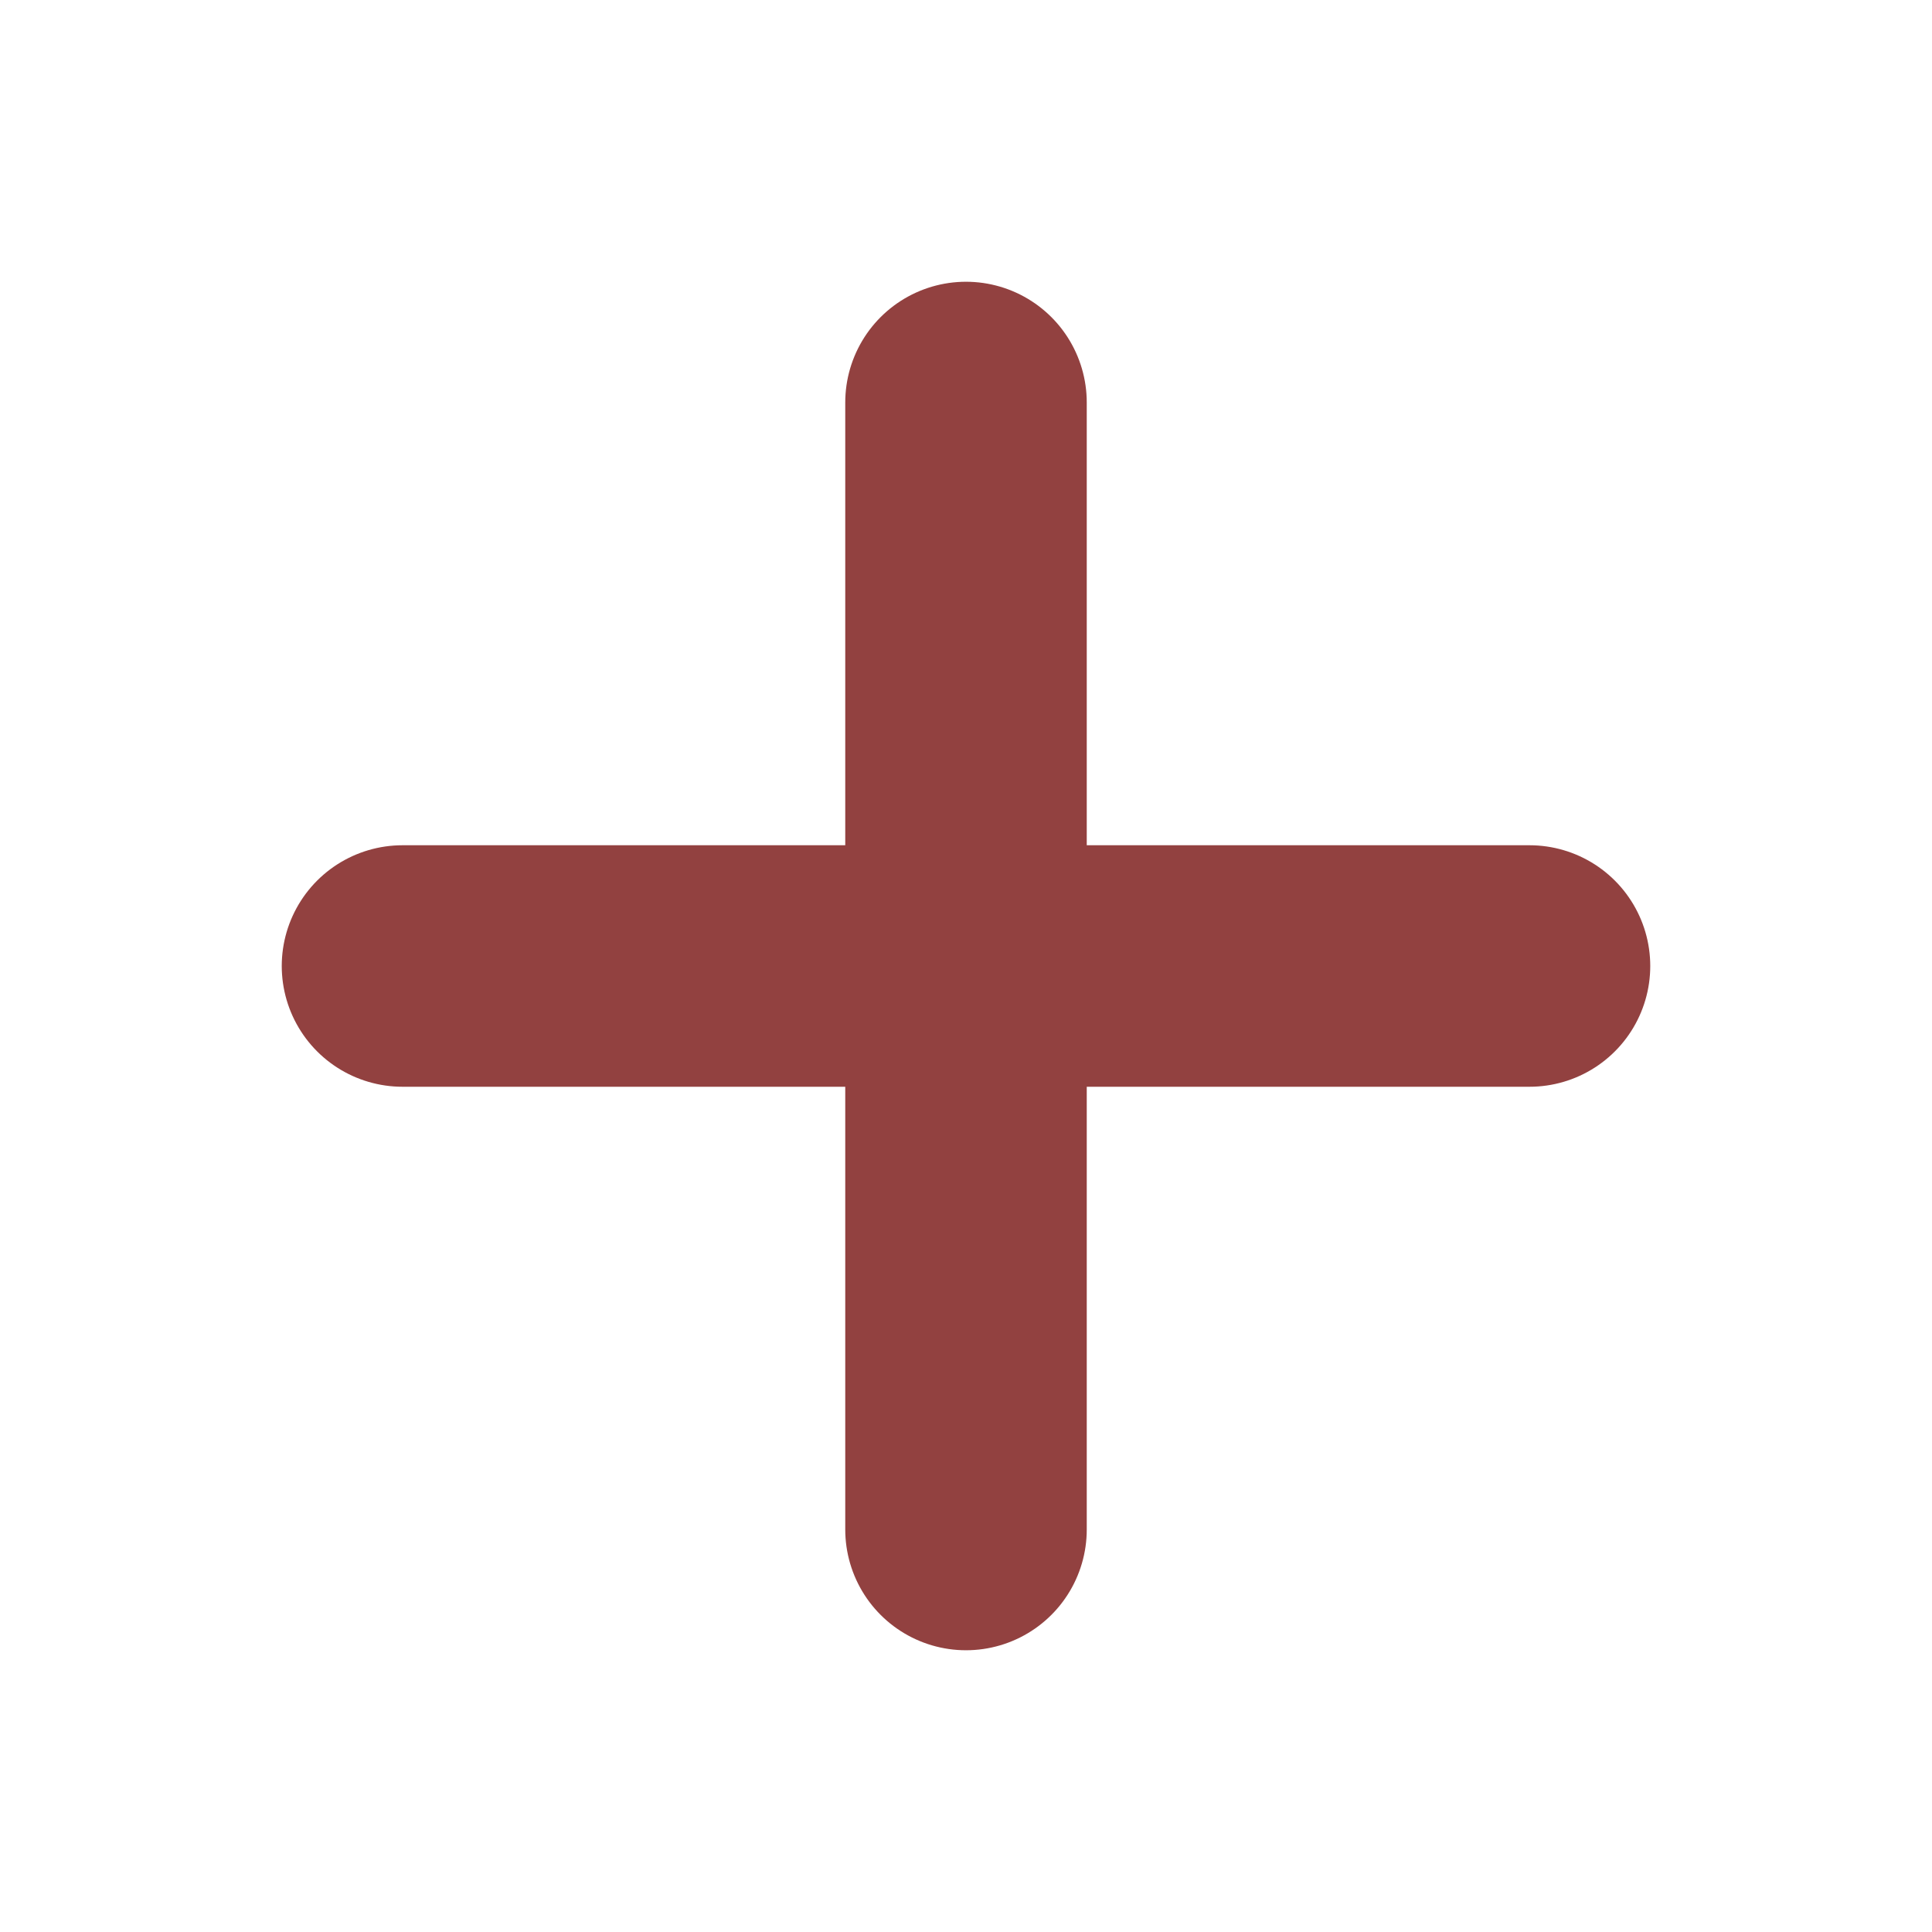
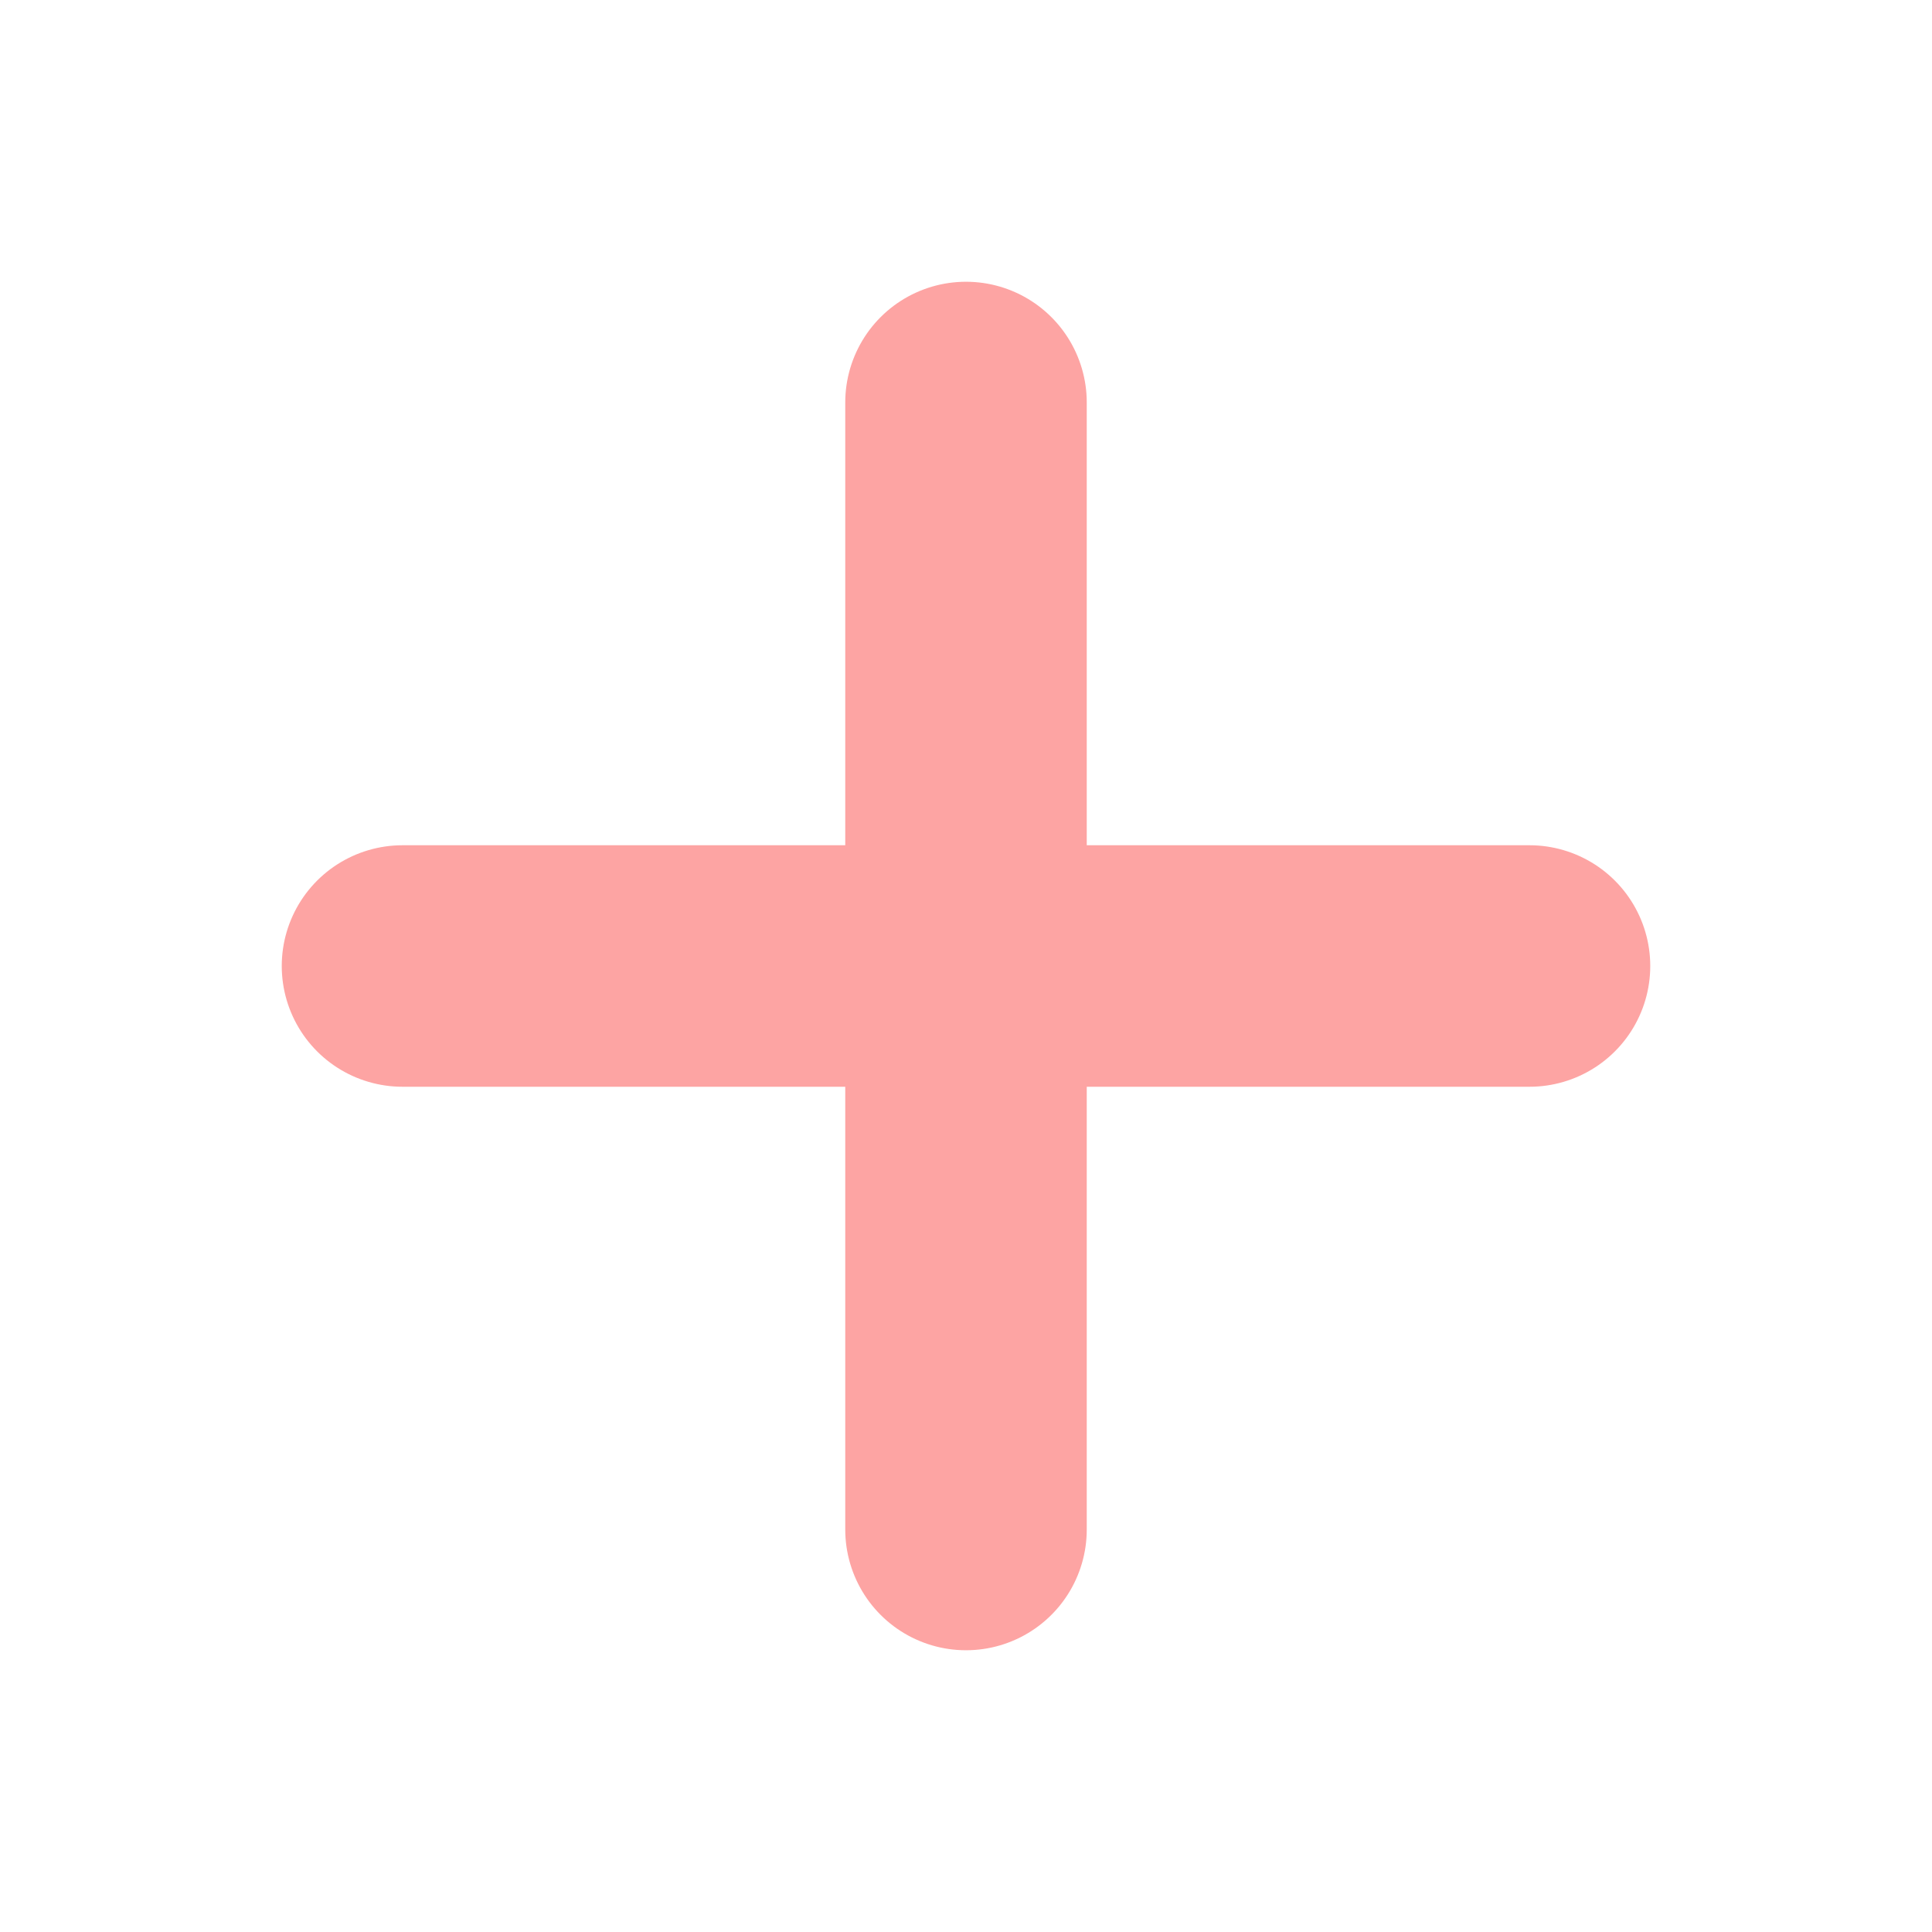
- <svg xmlns="http://www.w3.org/2000/svg" width="32" height="32" viewBox="0 0 24 24" fill="none" stroke="#924140" stroke-width="3" stroke-linecap="round" stroke-linejoin="round">
+ <svg xmlns="http://www.w3.org/2000/svg" width="32" height="32" viewBox="0 0 24 24" fill="none" stroke="#fda4a3" stroke-width="3" stroke-linecap="round" stroke-linejoin="round">
  <line x1="12" y1="5" x2="12" y2="19" />
  <line x1="5" y1="12" x2="19" y2="12" />
</svg>
